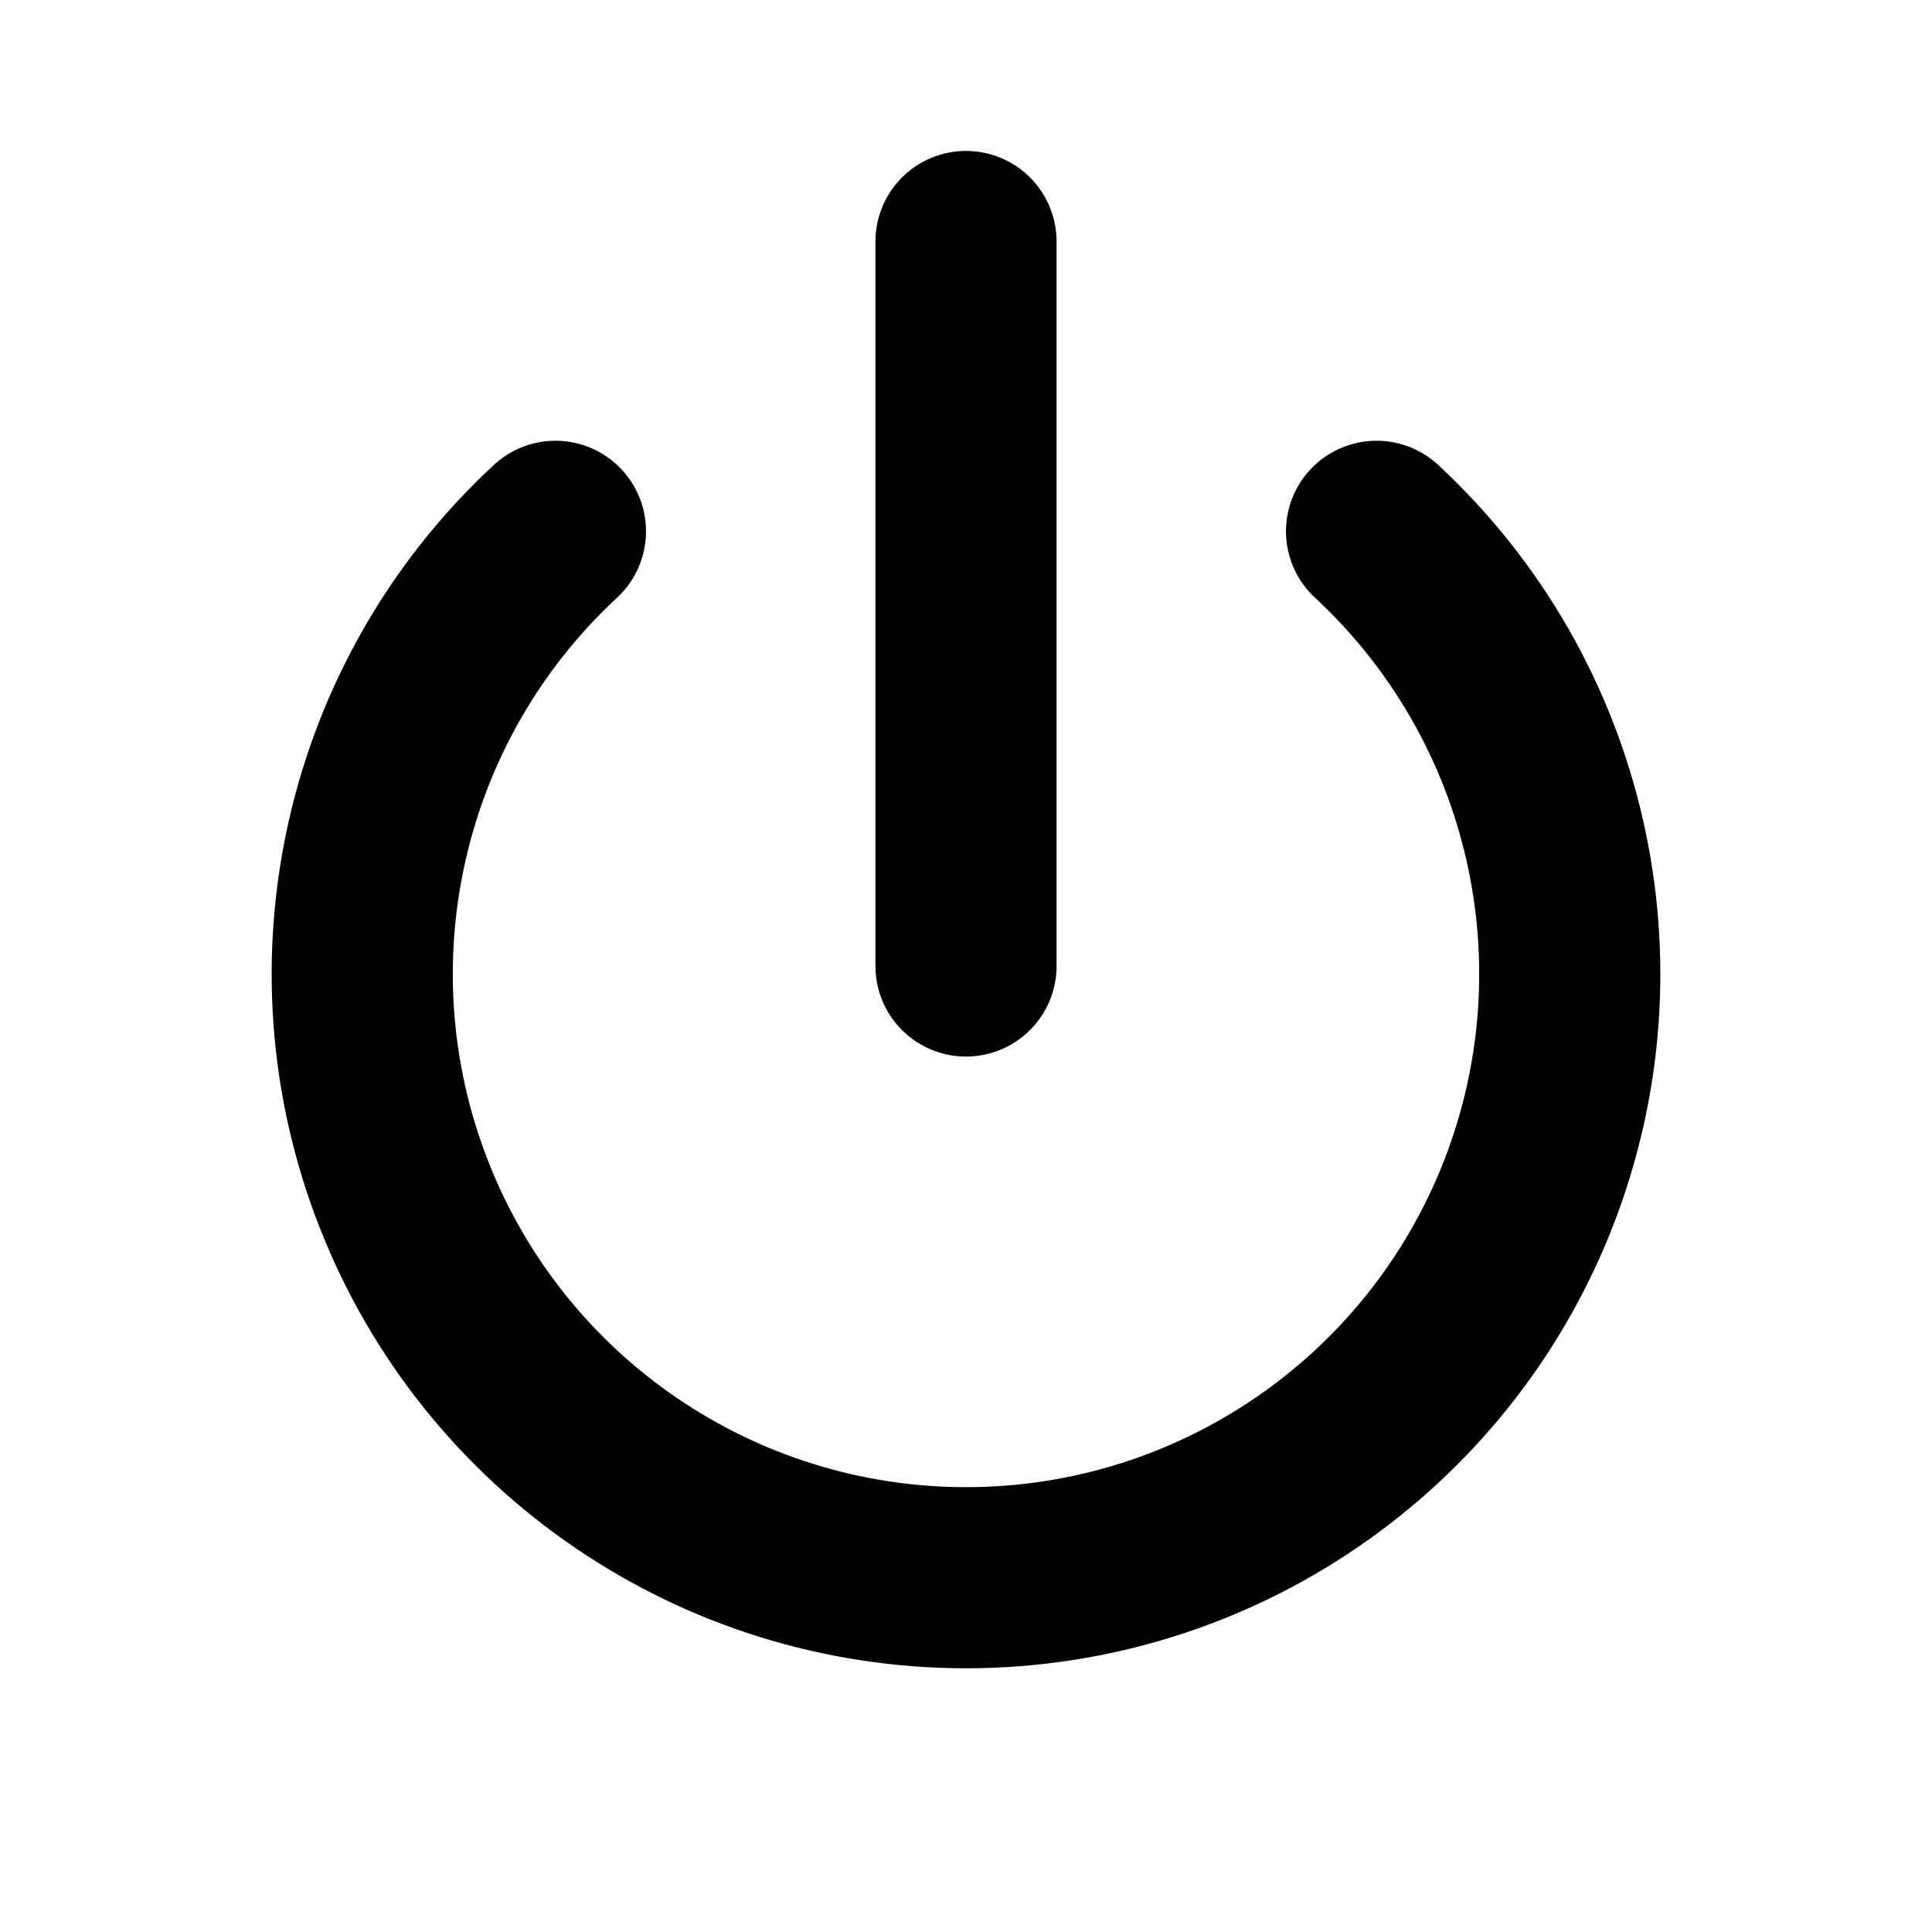
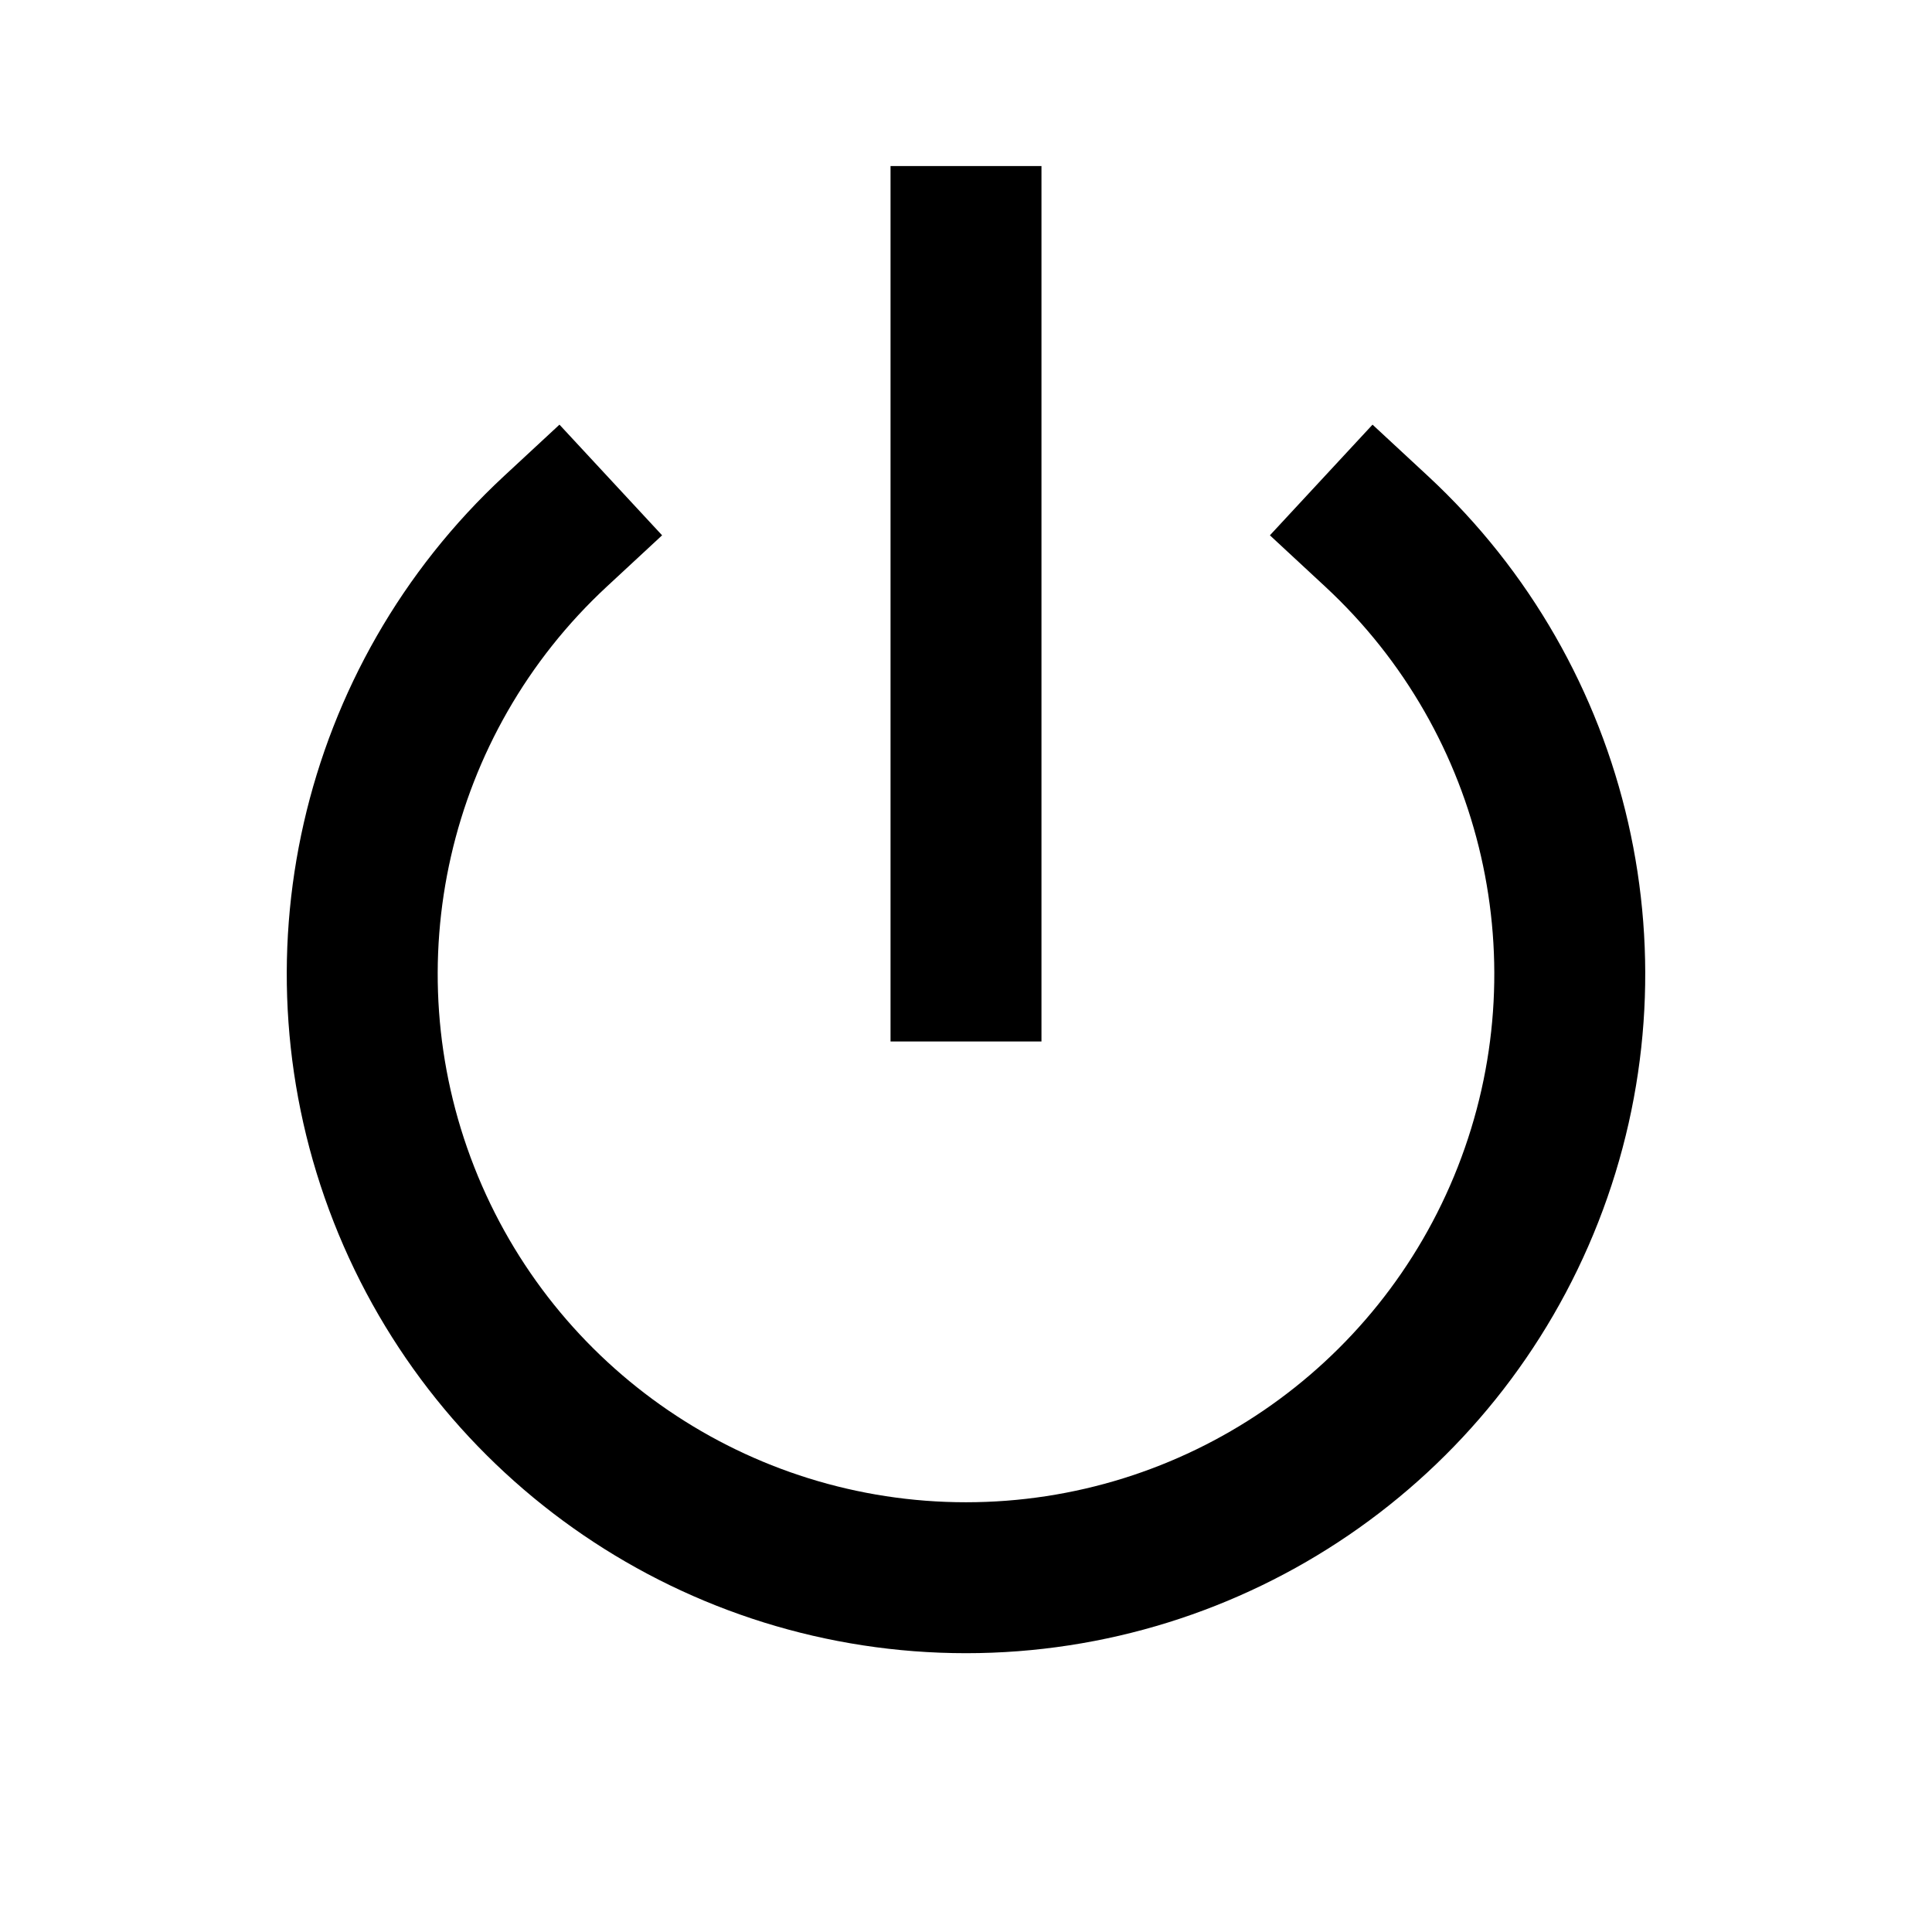
- <svg xmlns="http://www.w3.org/2000/svg" viewBox="0 0 16 16" fill="none" stroke="currentColor" stroke-width="1.5" stroke-linecap="round" stroke-linejoin="round">
+ <svg xmlns="http://www.w3.org/2000/svg" viewBox="0 0 16 16" fill="none" stroke="currentColor" stroke-width="1.25" stroke-linecap="square" stroke-linejoin="miter">
  <path d="M8 2v6M4.6 4.4a5 5 0 1 0 6.8 0" />
</svg>
